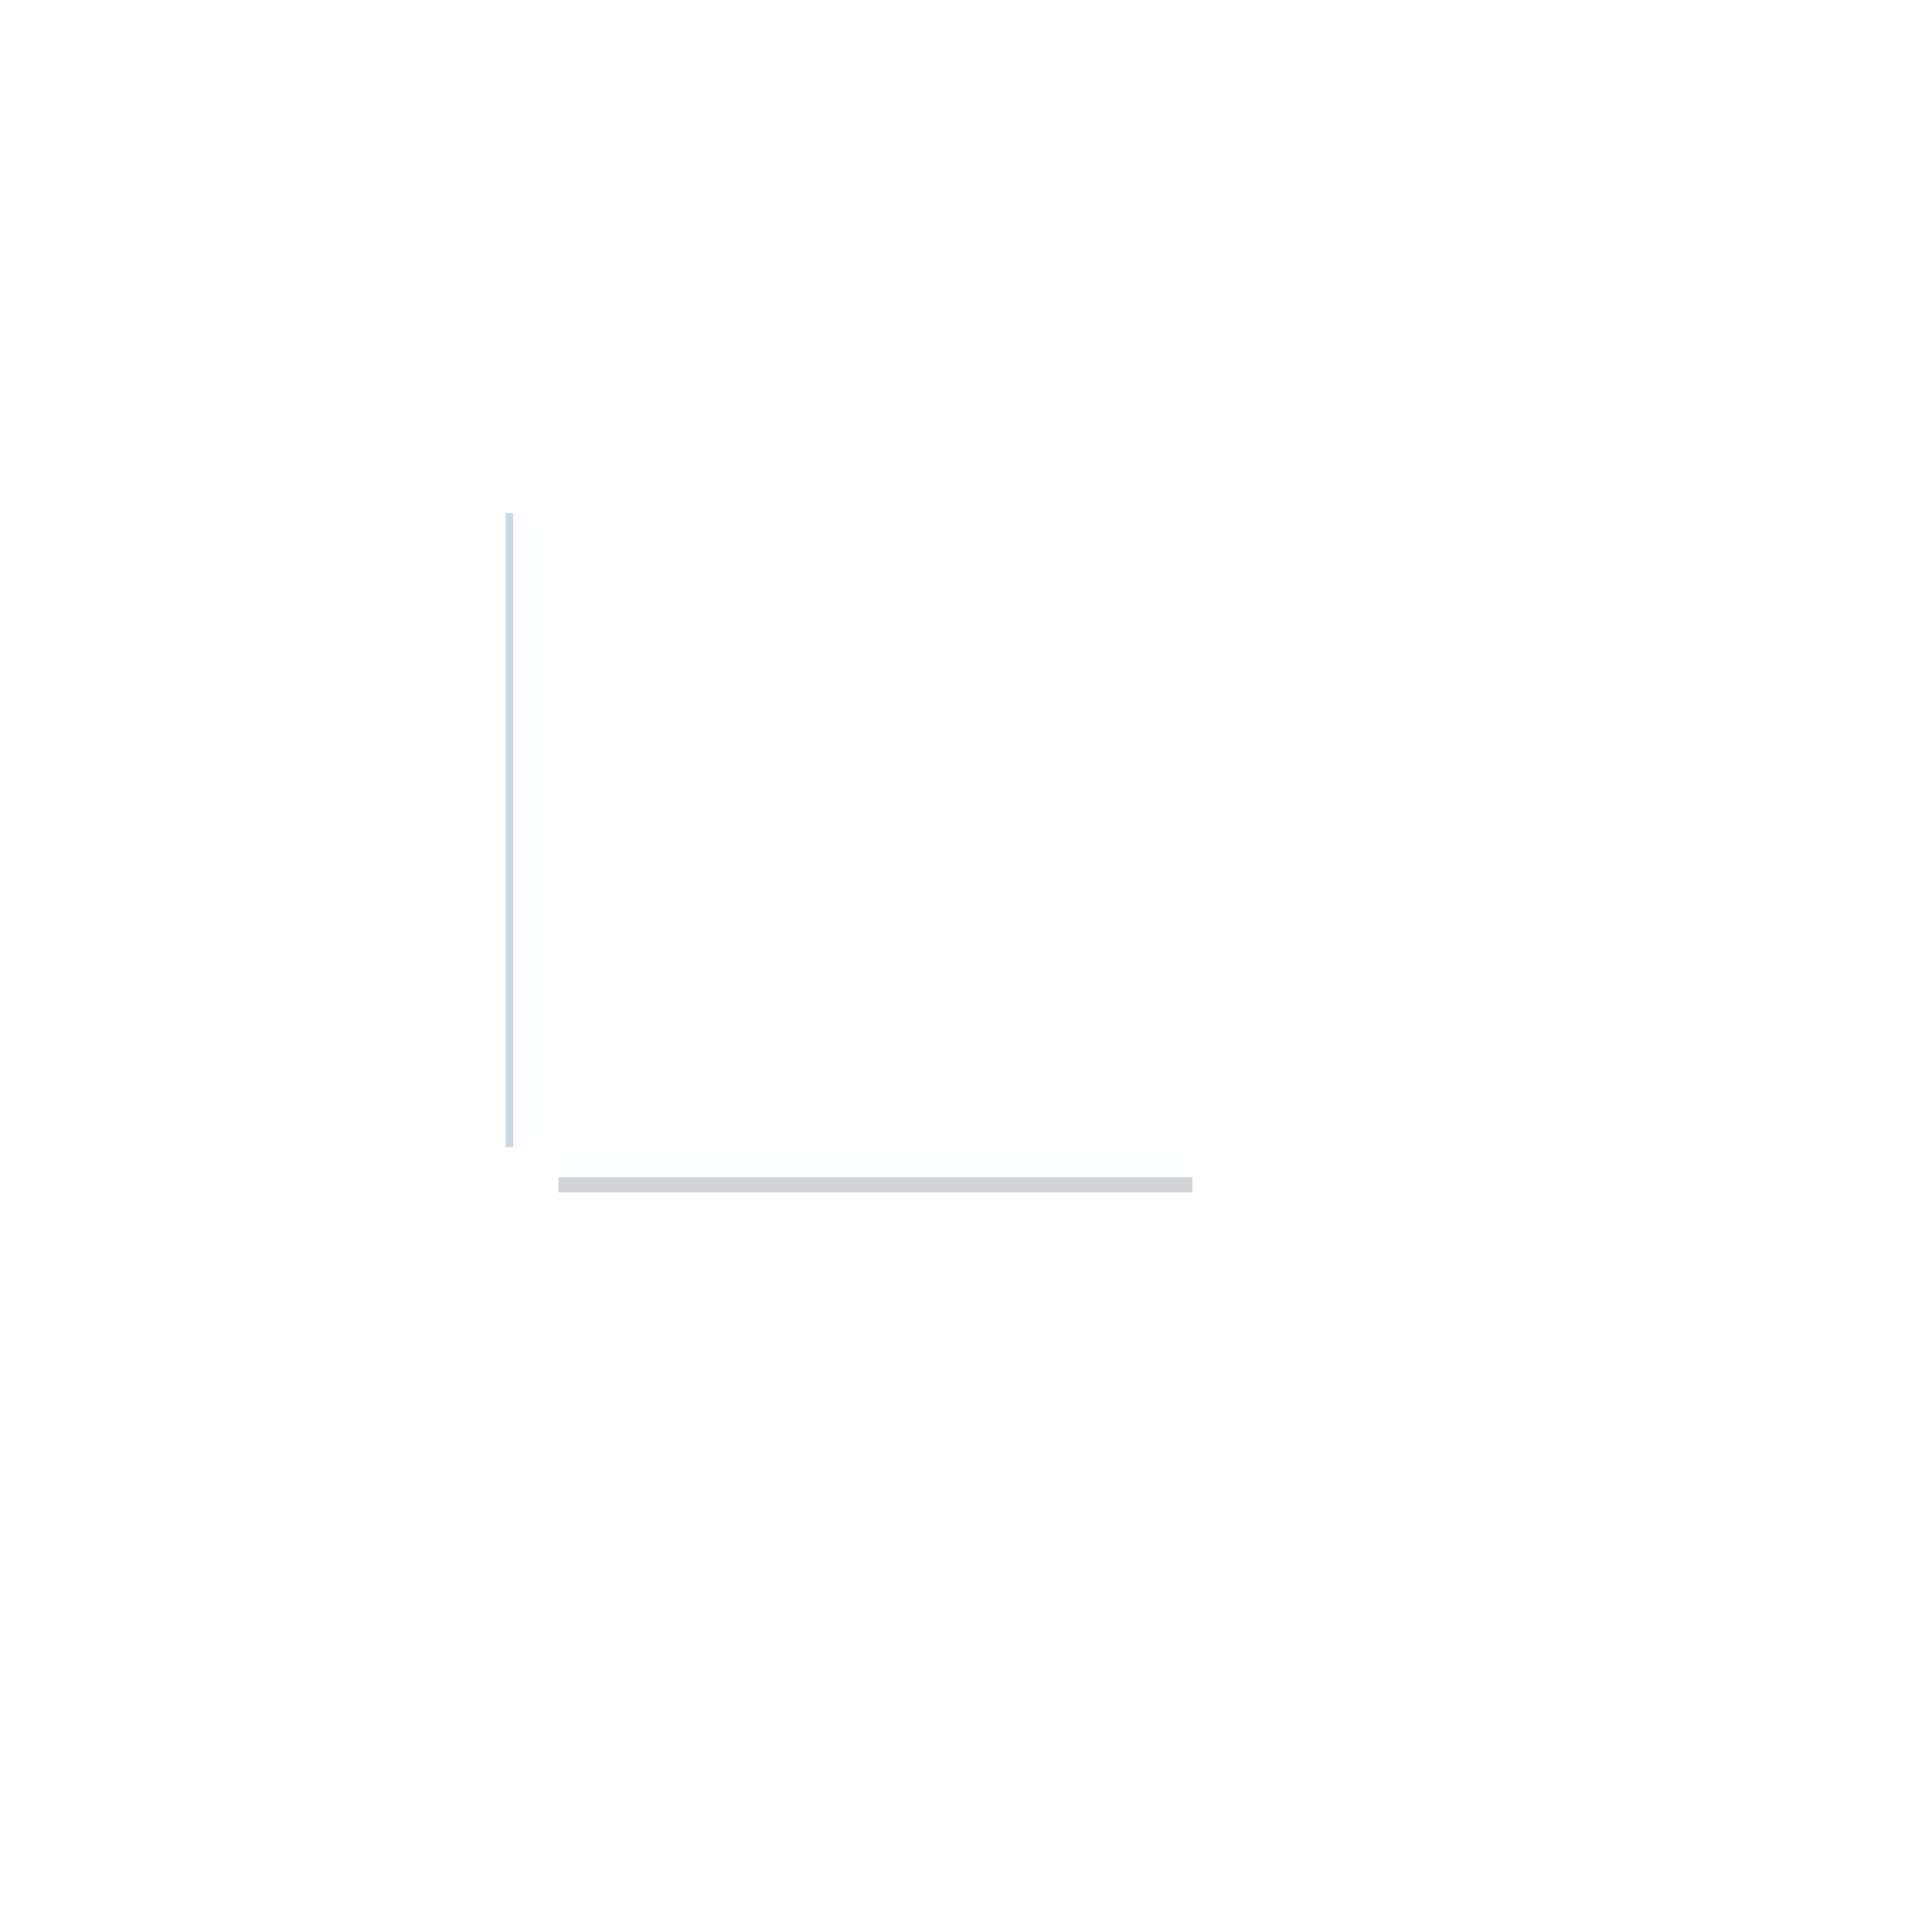
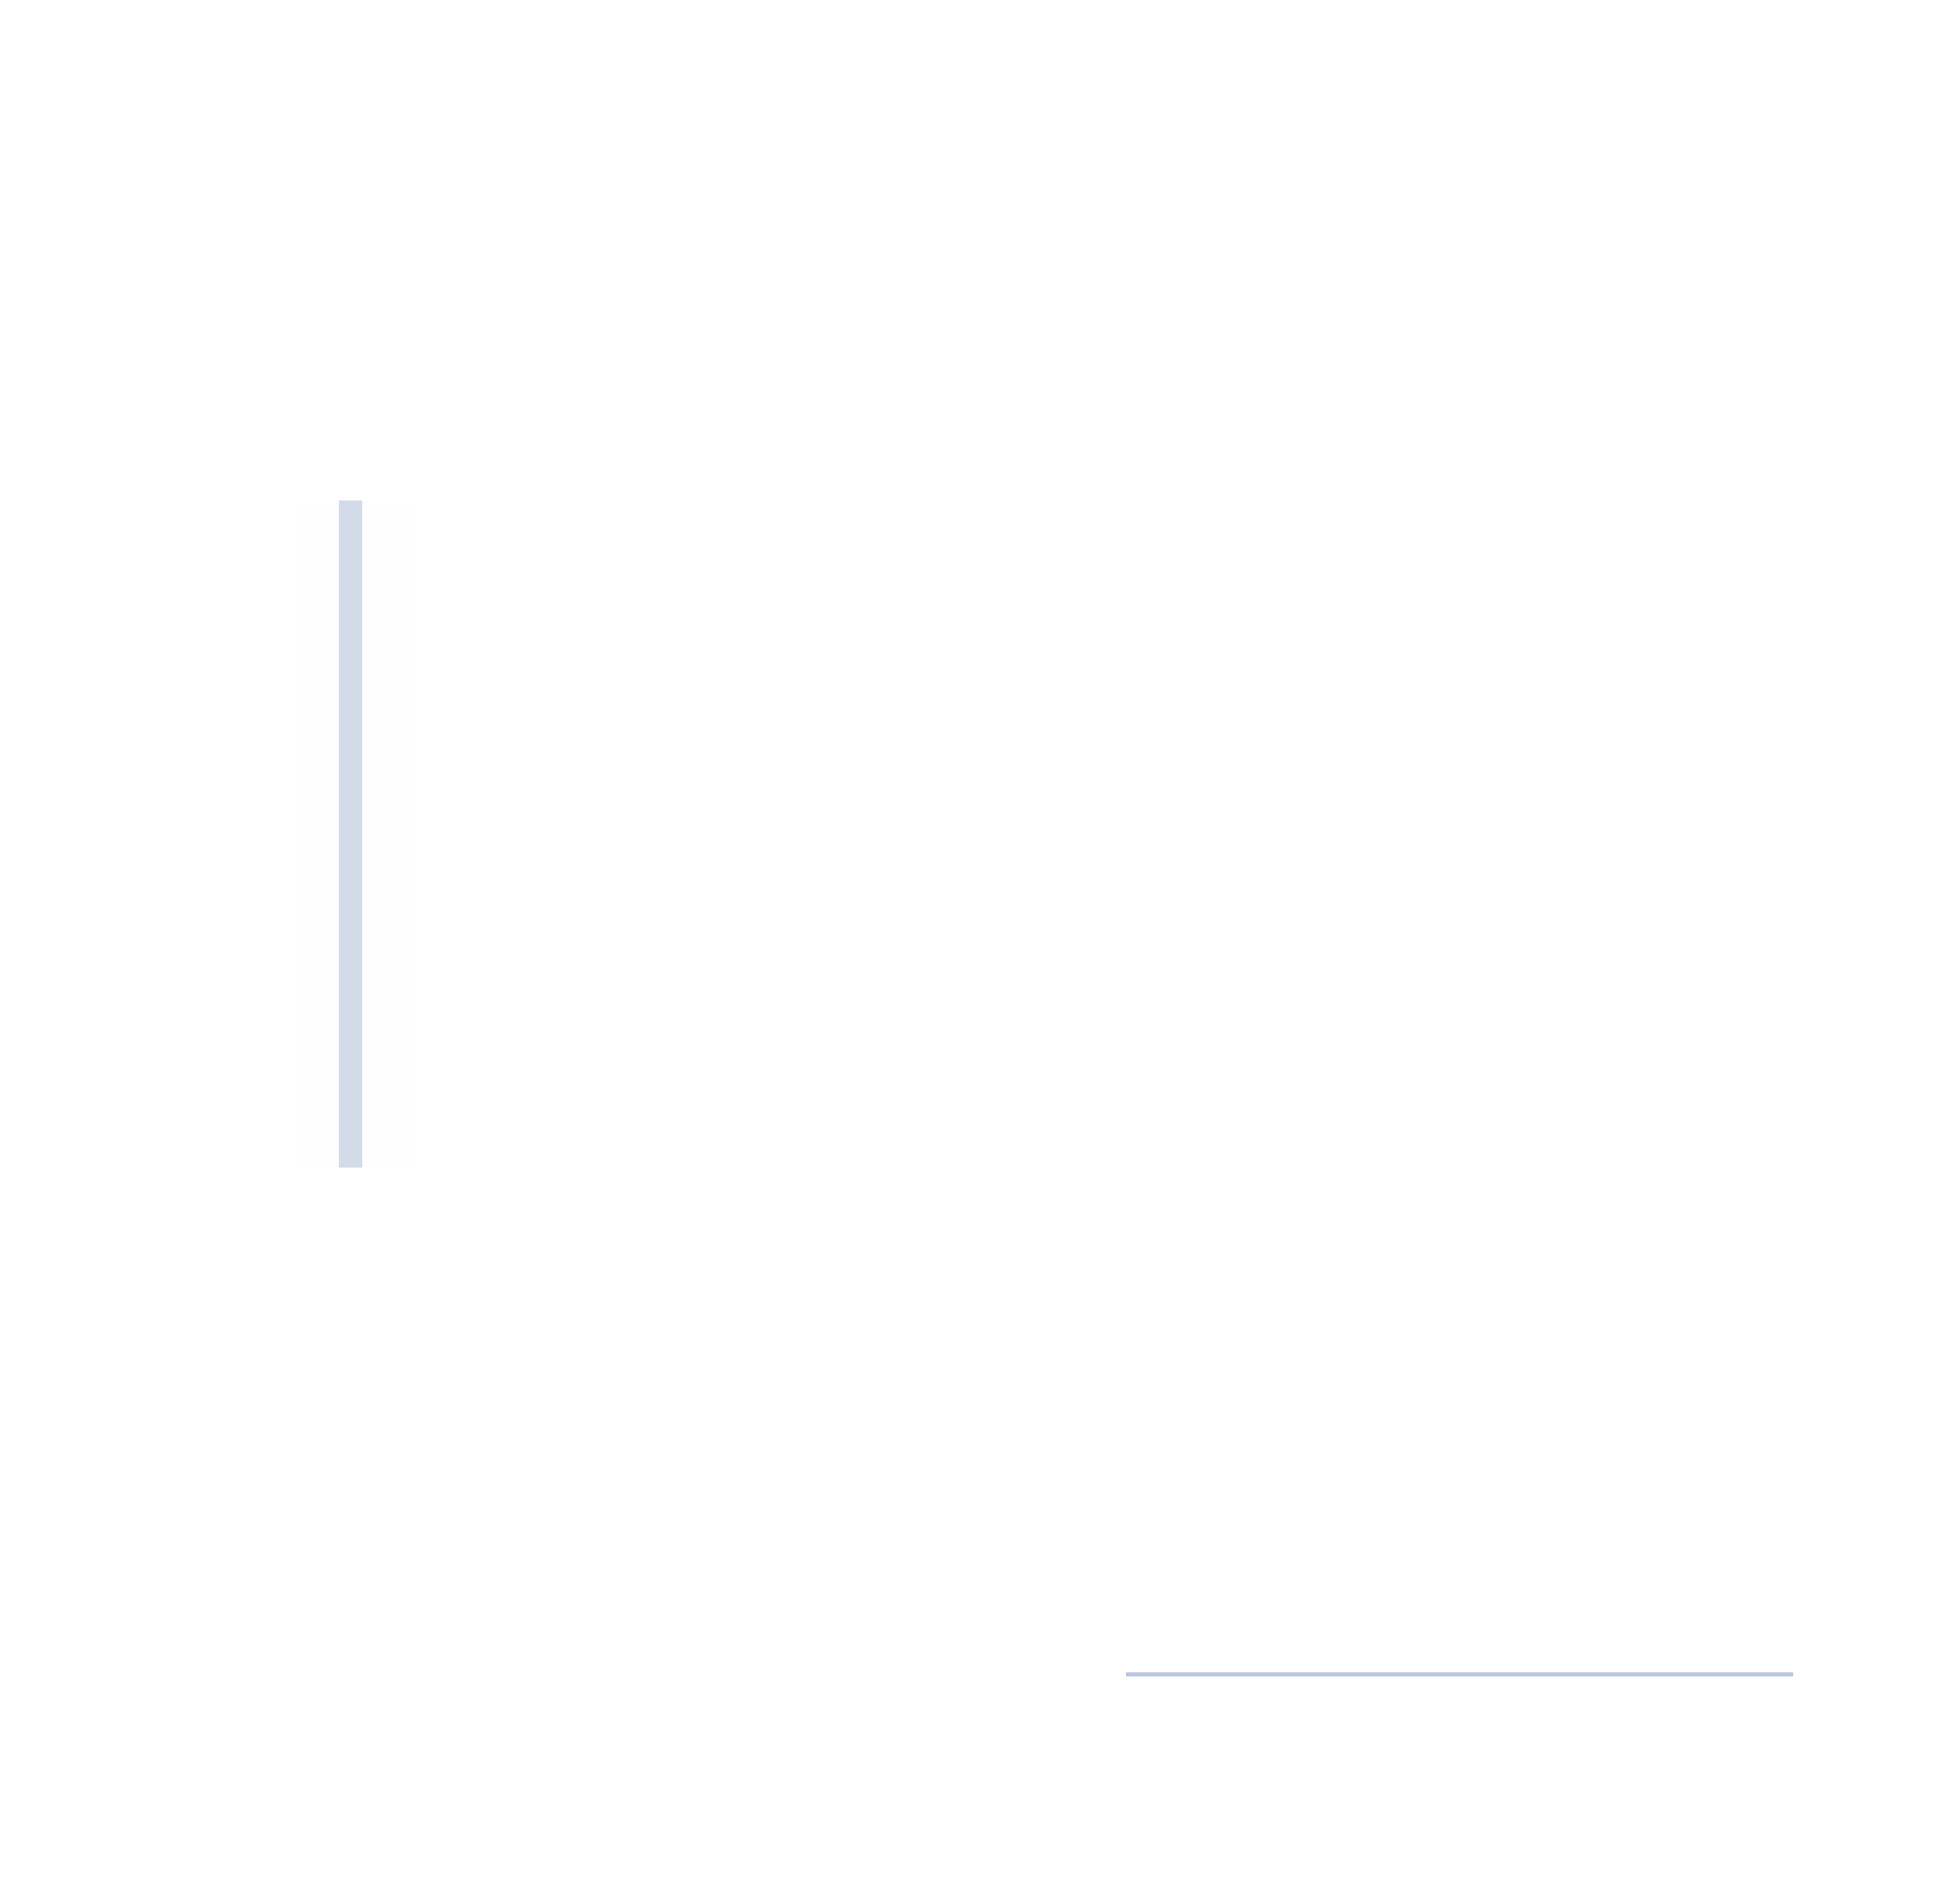
- <svg xmlns="http://www.w3.org/2000/svg" width="128" height="128" id="svg2" version="1.0">
-   <style id="current-color-scheme" type="text/css">.ColorScheme-Highlight { color:#306994; }
- .ColorScheme-Background { color:#192432; }
+ <svg xmlns="http://www.w3.org/2000/svg" width="47" height="45" id="svg2" version="1.0">
+   <defs id="defs4">
+     <style id="current-color-scheme" type="text/css">.ColorScheme-Highlight { color:#556fa6; }
+ .ColorScheme-Text { color:#31363b; }
+ .ColorScheme-Background { color:#565d8a; }
+ .ColorScheme-ViewText { color:#31363b; }
+ .ColorScheme-ViewBackground { color:#fcfcfc; }
+ .ColorScheme-ViewHover { color:#3daee9; }
+ .ColorScheme-ViewFocus { color:#3daee9; }
+ .ColorScheme-ButtonText { color:#31363b; }
+ .ColorScheme-ButtonBackground { color:#eff0f1; }
+ .ColorScheme-ButtonHover { color:#3daee9; }
+ .ColorScheme-ButtonFocus { color:#3daee9; }
</style>
-   <defs id="defs4">
-     <linearGradient id="linearGradient4213">
-       <stop id="stop4215" offset="0" style="stop-color:#000000;stop-opacity:1;" />
-       <stop id="stop4217" offset="1" style="stop-color:#000000;stop-opacity:0;" />
-     </linearGradient>
-     <linearGradient id="linearGradient3272">
-       <stop style="stop-color:white;stop-opacity:1;" offset="0" id="stop3274" />
-       <stop style="stop-color:white;stop-opacity:0;" offset="1" id="stop3276" />
-     </linearGradient>
  </defs>
-   <g id="layer1">
-     <g id="horizontal-line" transform="translate(26,45)">
-       <rect style="opacity:0.01;fill:#0066ff;fill-opacity:1;fill-rule:nonzero;stroke:none;stroke-width:1;stroke-linecap:round;stroke-linejoin:round;stroke-miterlimit:4;stroke-dasharray:none;stroke-dashoffset:0;stroke-opacity:1" id="rect4223" width="42" height="1" x="11" y="32" />
-       <rect y="33" x="11" height="1" width="42" id="rect4209" style="stroke-opacity:1;stroke-dashoffset:0;stroke-dasharray:none;stroke-miterlimit:4;stroke-linejoin:round;stroke-linecap:round;stroke-width:1;stroke:none;fill-rule:nonzero;fill-opacity:0.2;fill:#192432;opacity:1" class="ColorScheme-Background" />
-       <rect style="opacity:0.009;fill:#008080;fill-opacity:1;fill-rule:nonzero;stroke:none;stroke-width:1;stroke-linecap:round;stroke-linejoin:round;stroke-miterlimit:4;stroke-dasharray:none;stroke-dashoffset:0;stroke-opacity:1" id="rect2706" width="42" height="1" x="11" y="31" />
+   <g id="layer1" transform="translate(-28,-14)">
+     <g id="horizontal-line" transform="matrix(0.3960637,0,0,1,40.8641,-4.32902)">
+       <path class="ColorScheme-Text" id="path3767" d="M 76.089,56.529 H 35.691 v 1 h 40.398 z" style="color:#31363b;opacity:0.01;fill:#c0c8d8;fill-opacity:0.2;stroke:none;stroke-width:0.58" />
+       <path class="ColorScheme-Background" id="path929" d="m 75.691,58.329 h -40 v 0.2 h 40 z" style="color:#eff0f1;opacity:0.01;fill:#eff0f1;fill-opacity:0.01;stroke-width:0.73" />
+       <path id="path3787" d="M 76.089,58.429 H 35.691 l 1e-6,0.1 h 40.396 l 0.002,-0.1 z" style="stroke-width:0.524;fill-opacity:0.4;fill:currentColor;opacity:1;" class="ColorScheme-Highlight" />
    </g>
-     <g id="vertical-line" transform="translate(26,45)">
-       <rect transform="rotate(-90)" y="8" x="-31" height="1" width="42" id="rect4227" style="opacity:0.01;fill:#0000ff;fill-opacity:1;fill-rule:nonzero;stroke:none;stroke-width:1;stroke-linecap:round;stroke-linejoin:round;stroke-miterlimit:4;stroke-dasharray:none;stroke-dashoffset:0;stroke-opacity:1" />
-       <rect transform="rotate(-90)" style="opacity:0.005;fill:#008080;fill-opacity:1;fill-rule:nonzero;stroke:none;stroke-width:1;stroke-linecap:round;stroke-linejoin:round;stroke-miterlimit:4;stroke-dasharray:none;stroke-dashoffset:0;stroke-opacity:1" id="rect4229" width="42" height="1" x="-31" y="9" />
-       <rect y="7.5" x="-31" height="0.5" width="42" id="rect2721" style="stroke-opacity:1;stroke-dashoffset:0;stroke-dasharray:none;stroke-miterlimit:4;stroke-linejoin:round;stroke-linecap:round;stroke-width:0.707;stroke:none;fill-rule:nonzero;fill-opacity:1;fill:currentColor;opacity:0.251;" transform="rotate(-90)" class="ColorScheme-Highlight" />
+     <g id="vertical-line" transform="matrix(0.9999991,0,0,0.4,2.031281,20.5625)">
+       <path style="color:#31363b;opacity:0.01;fill:currentColor;fill-opacity:0.3;stroke:none" d="m 32.969,13.594 v 40 h 3 v -40 z" id="path2993" class="ColorScheme-Text" />
+       <path id="path2998" d="m 34.094,13.594 v 40 h 0.563 v -40 z" style="stroke-width:0.375;fill-opacity:1;fill:currentColor;opacity:0.25" class="ColorScheme-Highlight" />
    </g>
  </g>
</svg>
